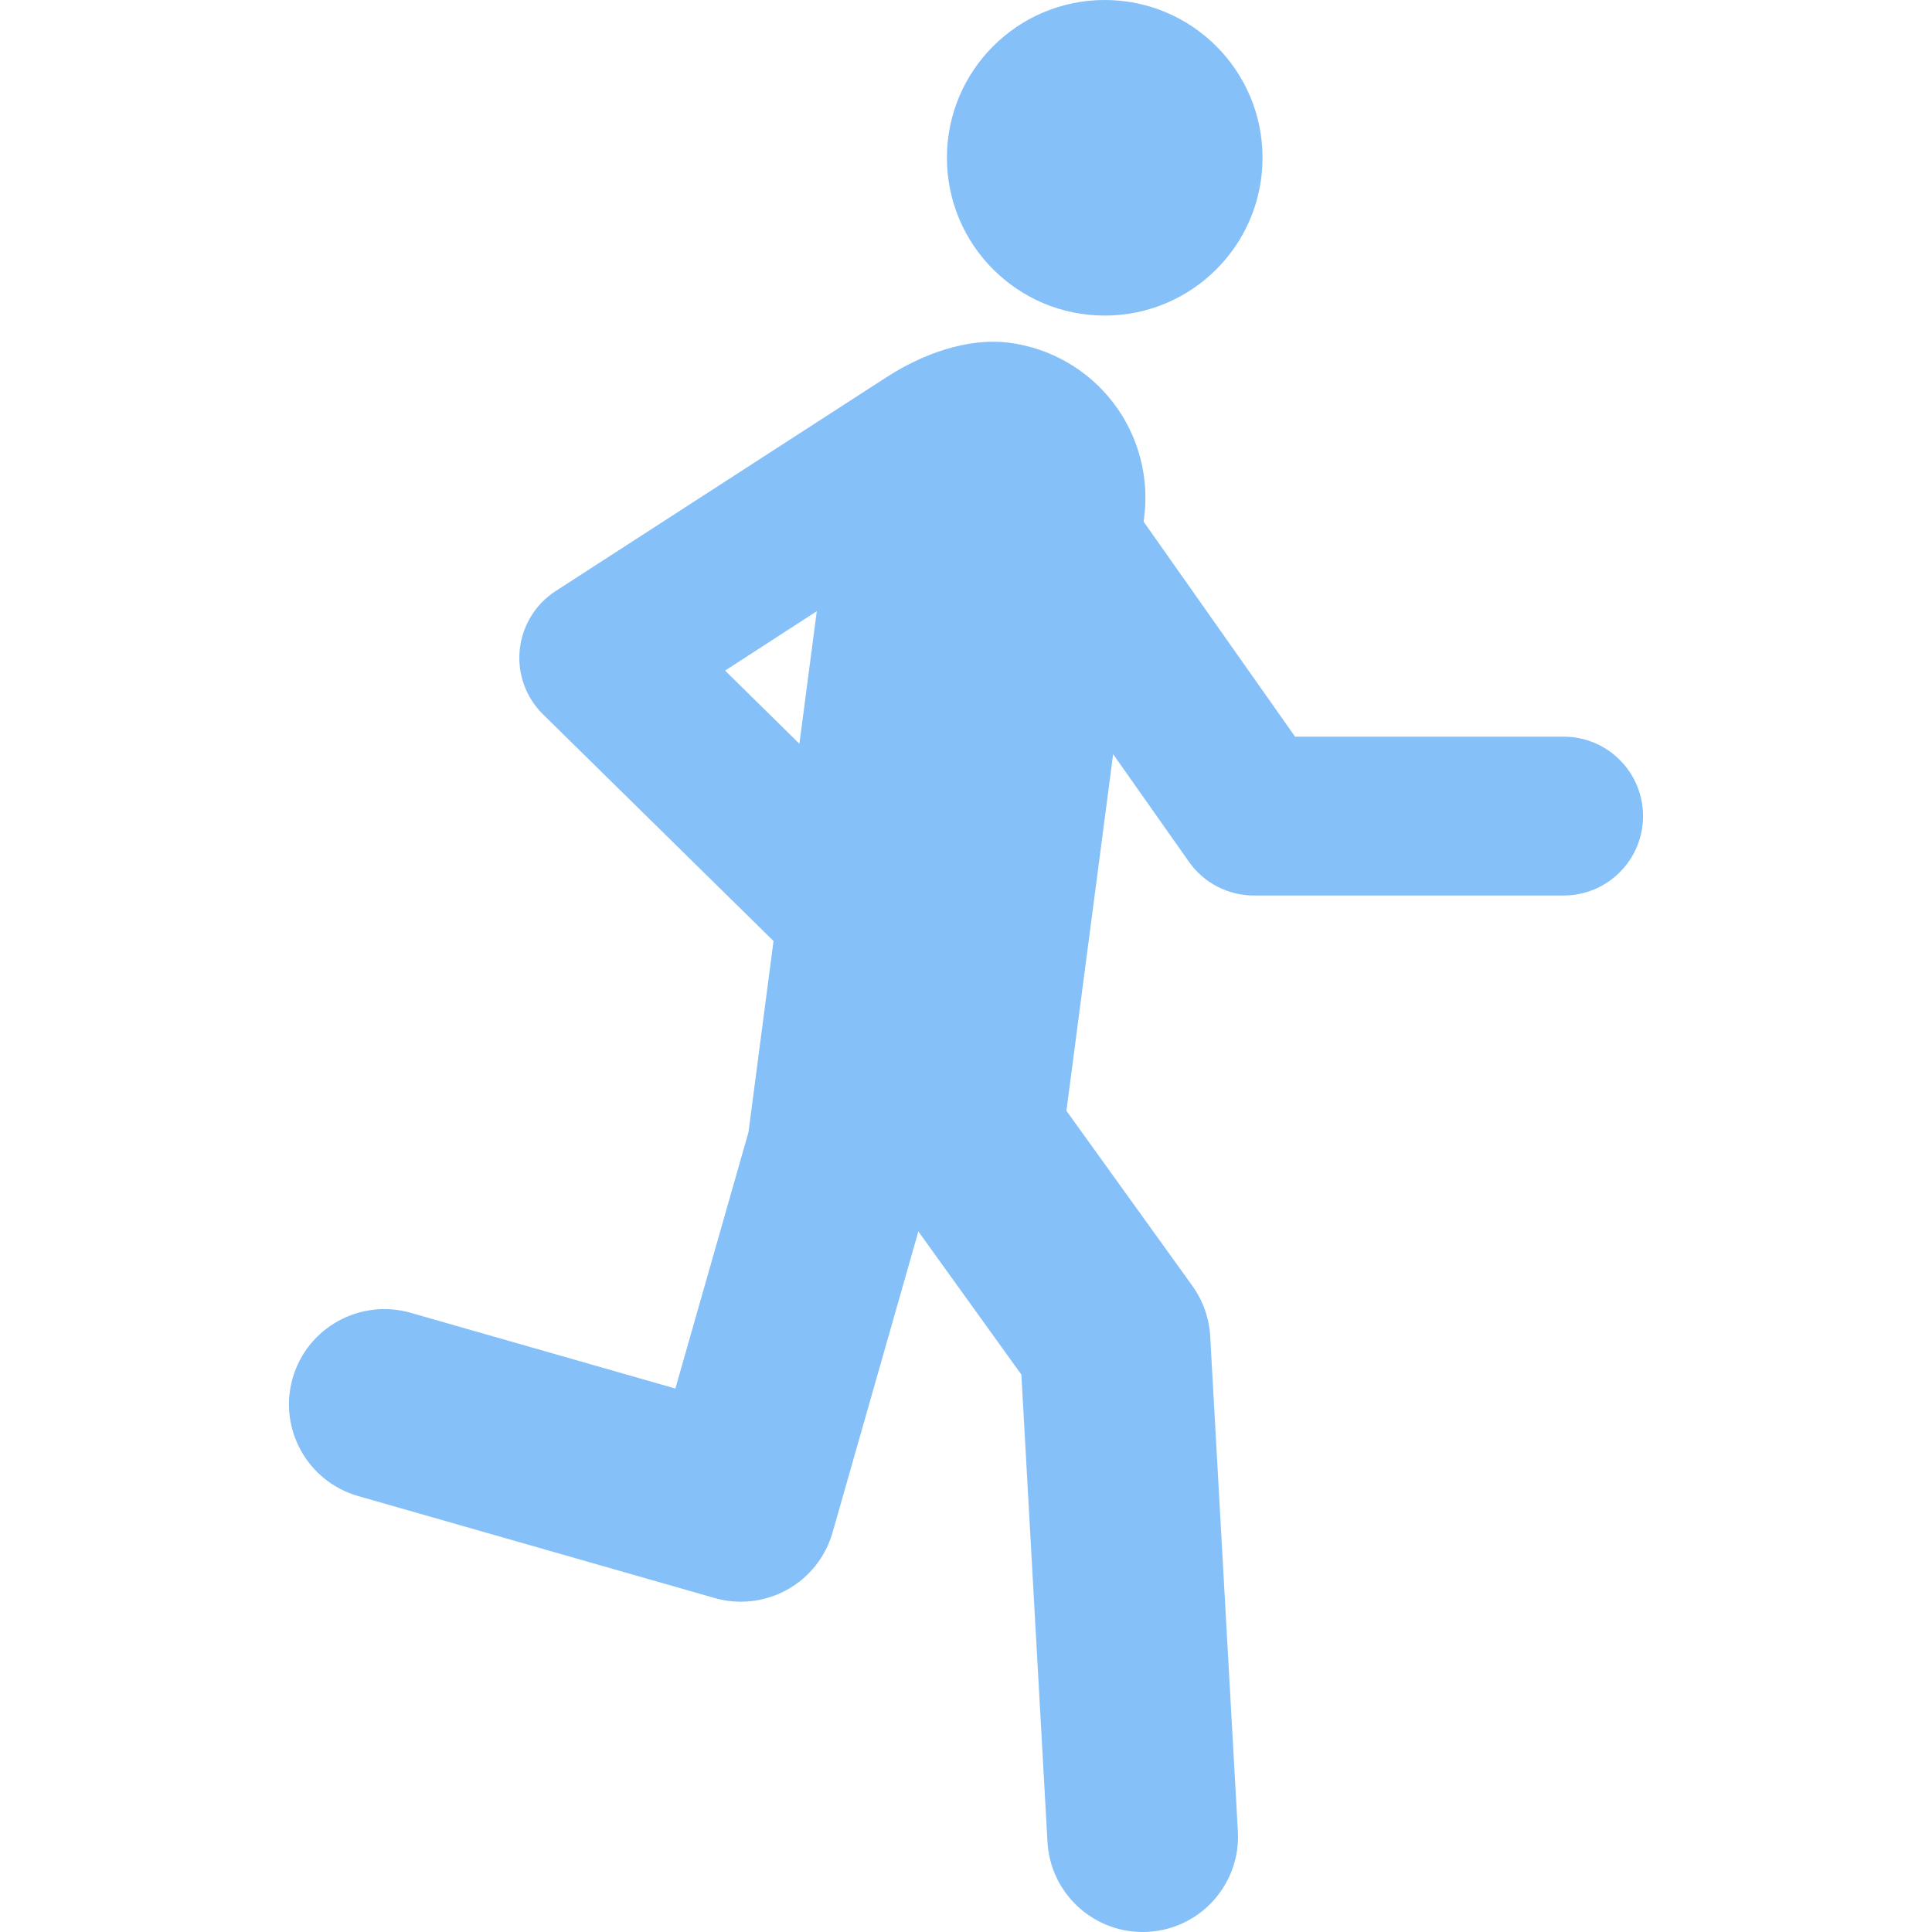
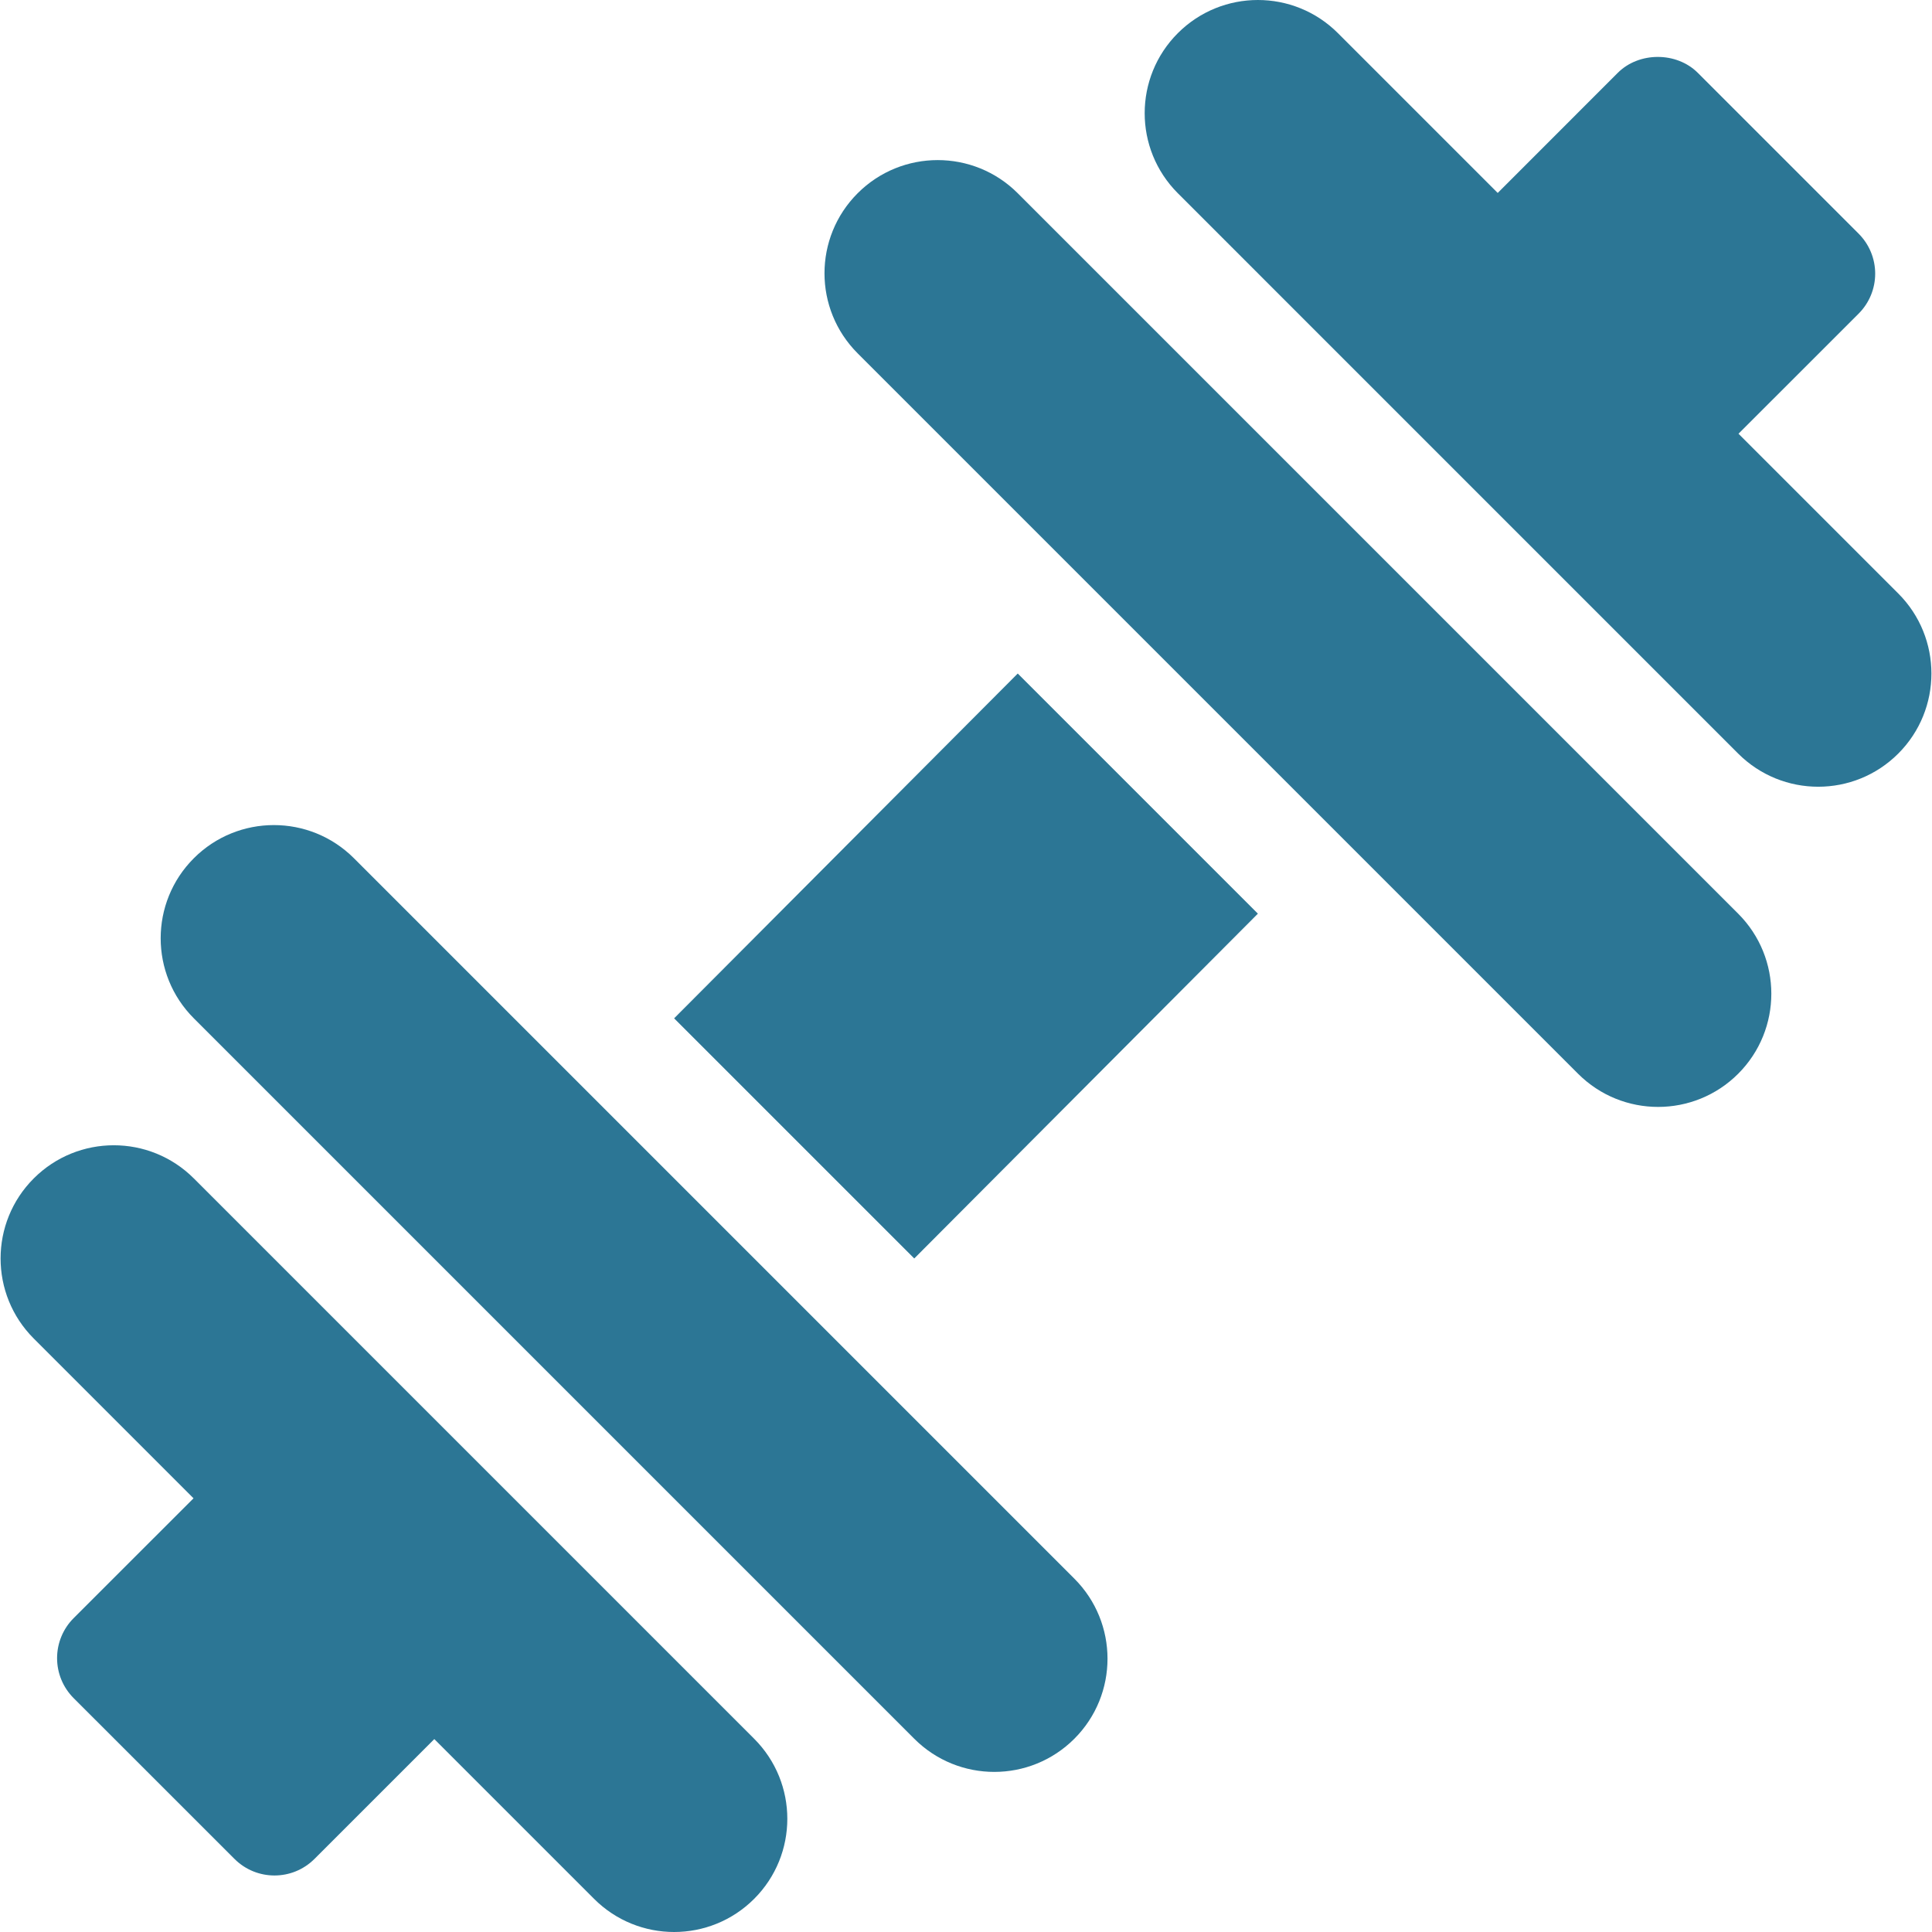
- <svg xmlns="http://www.w3.org/2000/svg" version="1.1" id="Capa_1" x="0px" y="0px" viewBox="0 0 494.49 494.49" style="enable-background:new 0 0 494.49 494.49;" xml:space="preserve" width="512px" height="512px">
+ <svg xmlns="http://www.w3.org/2000/svg" version="1.1" id="Capa_1" x="0px" y="0px" viewBox="0 0 511.999 511.999" style="enable-background:new 0 0 511.999 511.999;" xml:space="preserve" width="512px" height="512px">
  <g>
    <g>
-       <path d="M282.74,80.771c22.318,0,40.401-18.08,40.401-40.389C323.141,18.084,305.058,0,282.74,0   c-22.281,0-40.378,18.084-40.378,40.383C242.362,62.691,260.458,80.771,282.74,80.771z" data-original="#000000" class="active-path" data-old_color="#000000" fill="#85C0F9" />
-       <path d="M400.207,188.547H331.47l-38.766-55.03l0.123-0.944c1.384-10.514-1.475-21.146-7.94-29.556   c-6.461-8.409-16.007-13.903-26.52-15.287c-10.926-1.429-22.619,3.12-31.206,8.646c-1.441,0.928-84.97,54.921-84.97,54.921   c-5.175,3.358-8.542,8.877-9.165,15.016c-0.634,6.13,1.574,12.222,5.976,16.541l58.982,58l-6.417,48.954l-18.707,65.584l-67.8-19.4   c-12.911-3.676-26.44,3.796-30.159,16.747c-3.699,12.951,3.799,26.459,16.758,30.168l91.271,26.109   c2.192,0.627,4.444,0.936,6.7,0.936c4.113,0,8.195-1.04,11.848-3.073c5.655-3.146,9.833-8.409,11.611-14.635l21.963-77.057   l26.365,36.639l6.684,119.628c0.73,12.991,11.501,23.036,24.349,23.036c0.441,0,0.92-0.016,1.379-0.039   c13.453-0.748,23.745-12.262,23-25.713l-7.083-126.736c-0.271-4.643-1.846-9.116-4.56-12.887l-32.24-44.811l11.959-91.279   l19.409,27.555c3.794,5.407,10.005,8.624,16.613,8.624h79.28c11.226,0,20.326-9.101,20.326-20.329   C420.533,197.647,411.432,188.547,400.207,188.547z M204.606,190.357l-19.026-18.717l23.476-15.206L204.606,190.357z" data-original="#000000" class="active-path" data-old_color="#000000" fill="#85C0F9" />
+       <g>
+         <path d="M503.058,157.279l-42.338-42.338l31.827-31.815c2.814-2.811,4.396-6.62,4.396-10.604c0-3.984-1.582-7.793-4.395-10.605    l-42.612-42.612c-5.625-5.625-15.586-5.625-21.211,0L396.91,51.132L354.566,8.786c-11.715-11.715-30.71-11.715-42.426,0    c-11.717,11.715-11.717,30.71,0,42.426l148.491,148.493c11.717,11.715,30.712,11.715,42.427,0    C514.773,187.99,514.773,168.995,503.058,157.279z" data-original="#000000" class="active-path" data-old_color="#000000" fill="#2C7695" />
+       </g>
+     </g>
+     <g>
+       <g>
+         <path d="M199.86,460.786L51.369,312.293c-11.717-11.715-30.71-11.715-42.427,0c-11.715,11.717-11.715,30.712,0,42.427    l42.345,42.345l-31.765,31.752c-2.813,2.813-4.395,6.621-4.395,10.605s1.582,7.793,4.395,10.605l42.612,42.598    c2.929,2.931,6.767,4.396,10.605,4.396s7.676-1.465,10.605-4.395l31.752-31.752l42.338,42.339    c11.715,11.715,30.71,11.715,42.426,0C211.577,491.496,211.577,472.501,199.86,460.786z" data-original="#000000" class="active-path" data-old_color="#000000" fill="#2C7695" />
+       </g>
+     </g>
+     <g>
+       <g>
+         <polygon points="269.713,178.492 178.647,269.868 242.287,333.508 333.353,242.13   " data-original="#000000" class="active-path" data-old_color="#000000" fill="#2C7695" />
+       </g>
+     </g>
+     <g>
+       <g>
+         <path d="M460.632,242.131L269.713,51.212c-11.715-11.715-30.711-11.715-42.426,0c-11.717,11.717-11.717,30.71,0,42.427    l190.919,190.919c11.715,11.715,30.71,11.715,42.426,0C472.349,272.843,472.349,253.848,460.632,242.131z" data-original="#000000" class="active-path" data-old_color="#000000" fill="#2C7695" />
+       </g>
+     </g>
+     <g>
+       <g>
+         <path d="M284.714,418.36L93.794,227.44c-11.715-11.715-30.71-11.715-42.425,0c-11.717,11.717-11.717,30.712,0,42.427    l190.919,190.919c11.715,11.715,30.71,11.715,42.426,0C296.431,449.071,296.431,430.076,284.714,418.36z" data-original="#000000" class="active-path" data-old_color="#000000" fill="#2C7695" />
+       </g>
    </g>
  </g>
</svg>
